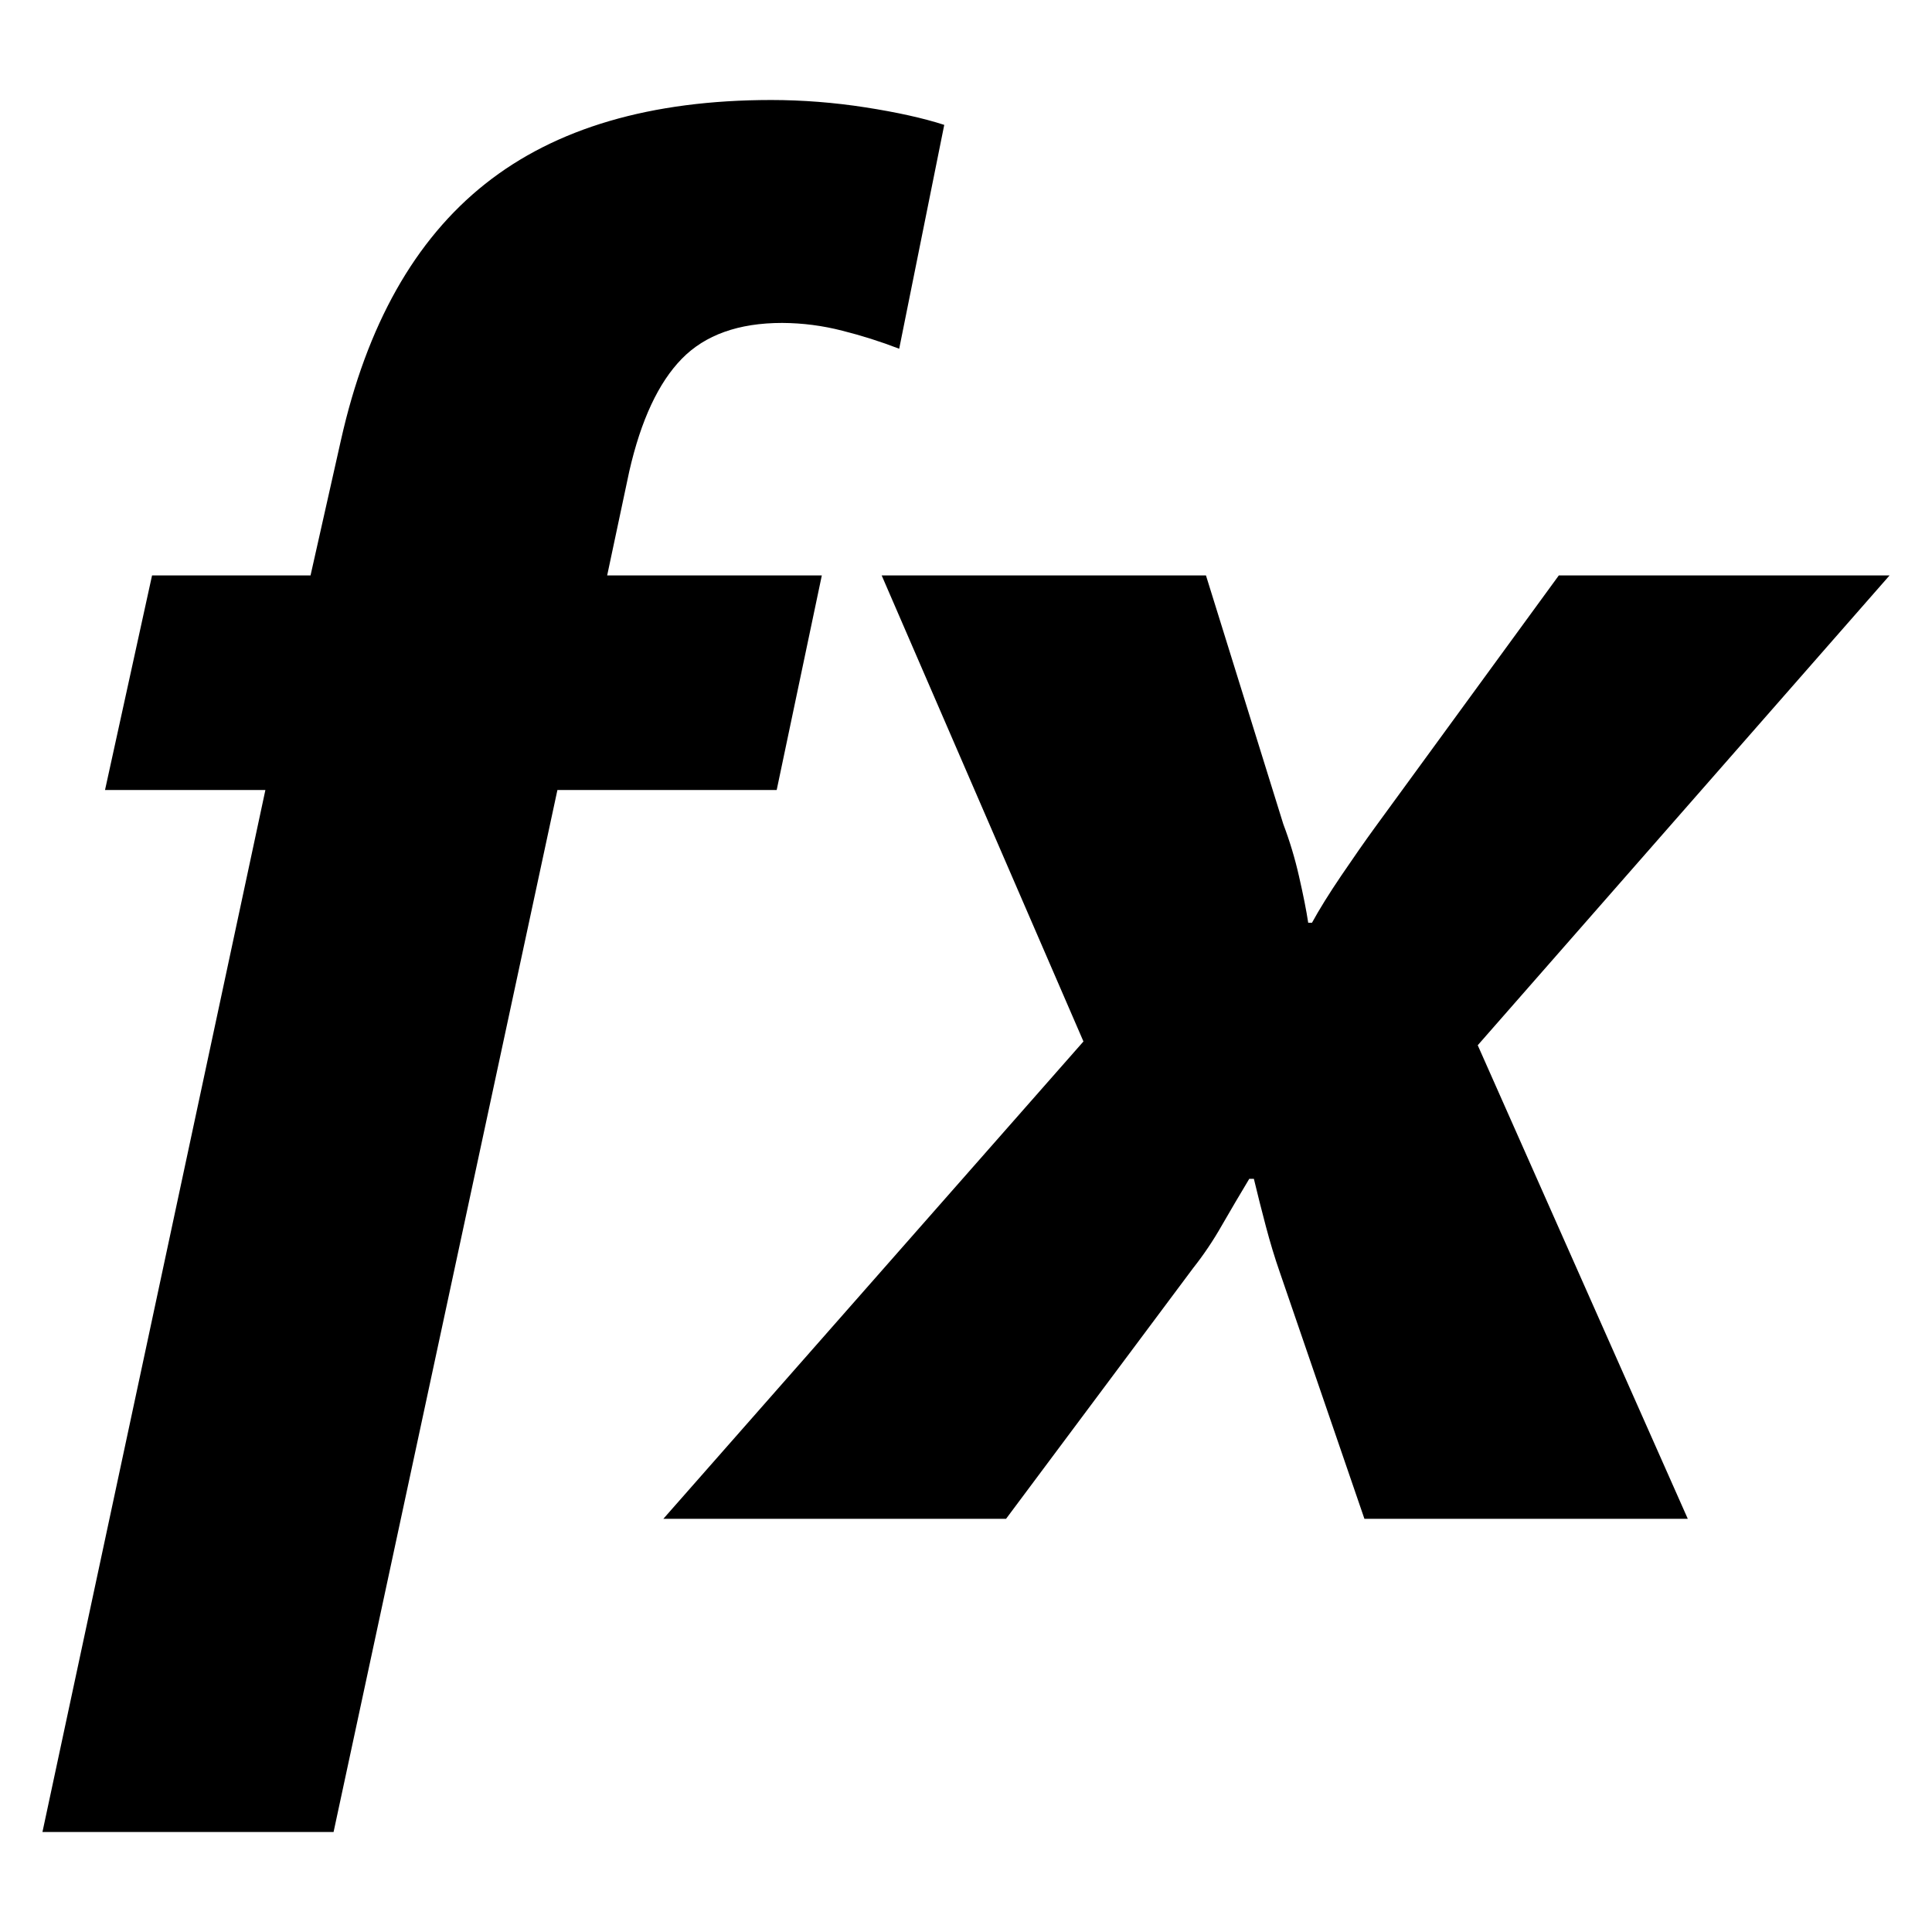
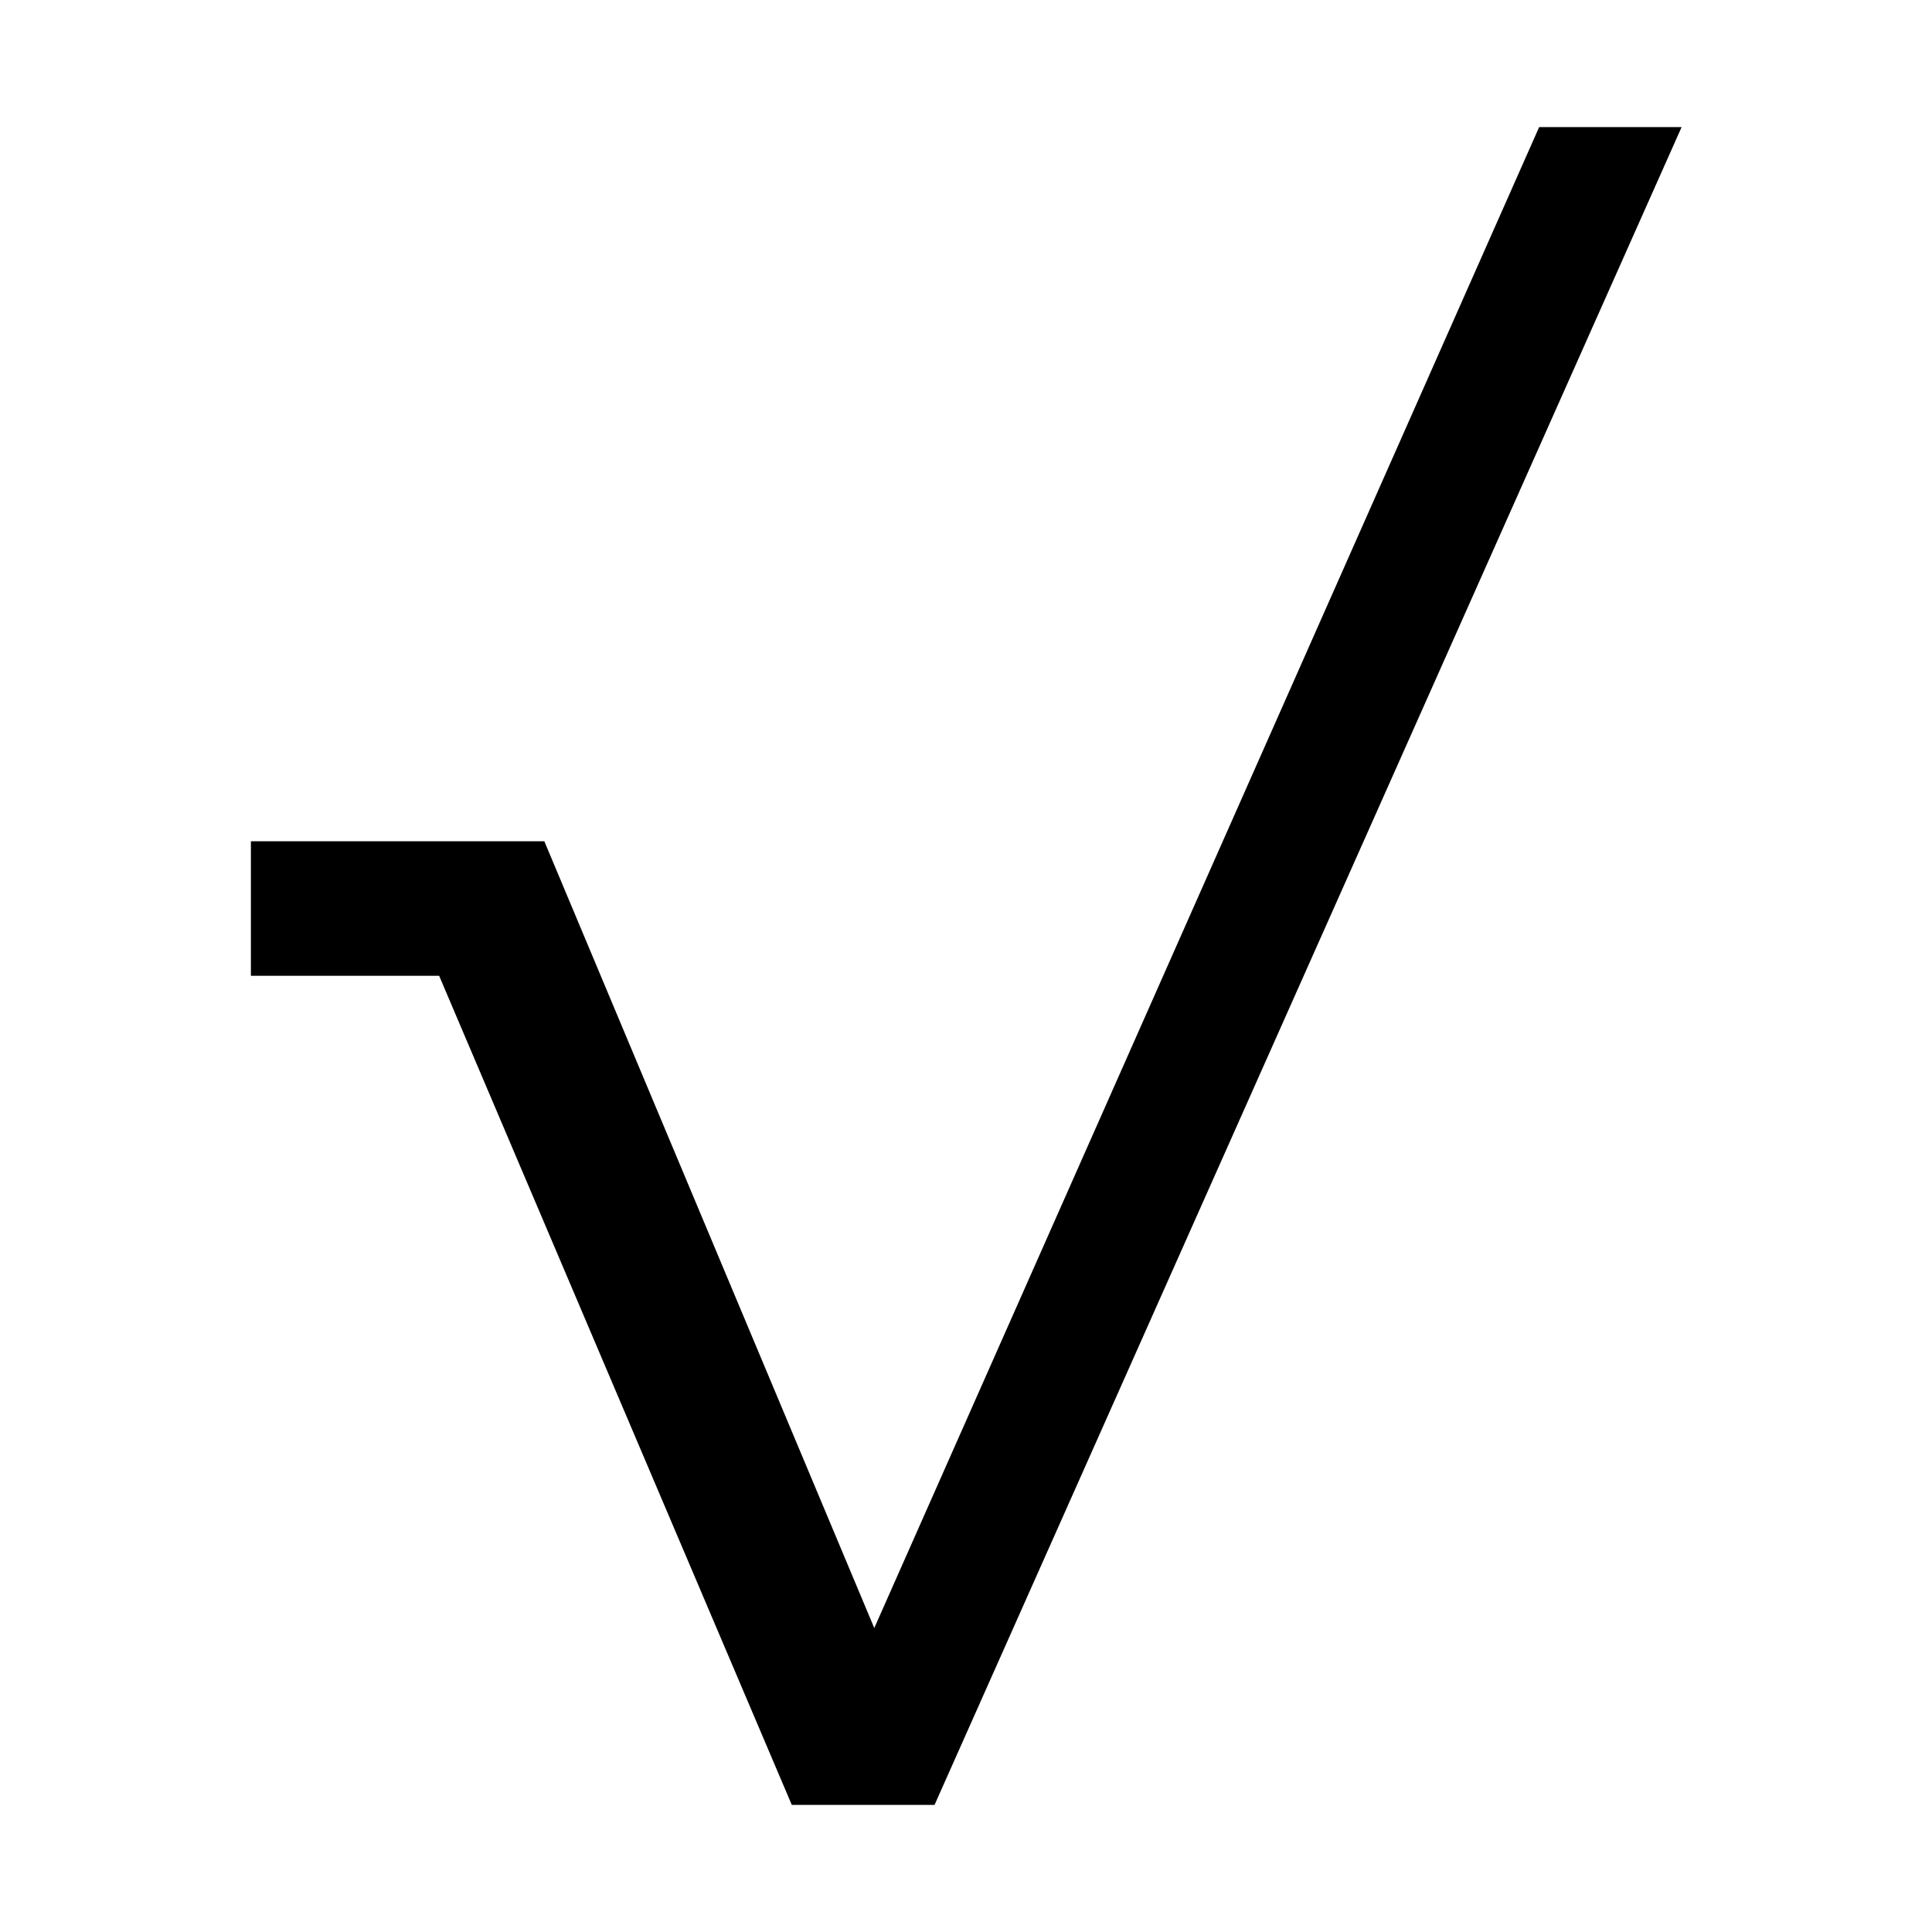
<svg xmlns="http://www.w3.org/2000/svg" width="1024" height="1024" viewBox="0 0 1024 1024">
  <g id="fx">
-     <path d="M476.59,184.84a257.81,257.81,0,0,0-30-9.52,129.93,129.93,0,0,0-32-4.16q-34.66,0-53.22,19T333.53,249.8L321.81,305H435.58L411.66,418.73H295.44L176.8,971H22.5L140.66,418.73h-85L80.59,305h84l16.13-71.78q20.48-91.31,76.41-135.73T408.72,53a327,327,0,0,1,50,3.91q25.15,3.91,41.75,9.28Z" />
-     <path d="M783.23,554,894.56,805H723.17L678.25,674.11q-3.91-11.23-7.33-24.17t-6.34-25.14h-2.44Q654.8,637,647.48,649.7a178,178,0,0,1-15.12,22.45L533.23,805H351.59L574.25,552,467.31,305H639.19l41,131.83a205.67,205.67,0,0,1,8.3,27.59q3.42,14.91,4.89,24.66h2q5.86-10.73,15.63-25.14t17.58-25.16L826.2,305h175.3Z" />
+     <path d="M890.52,67.86,495,956.14H420L233.09,516.69H133.48V446.38H288.17l175.2,417.77L816.11,67.86Z" style="stroke: #000;stroke-miterlimit: 10" />
  </g>
</svg>
